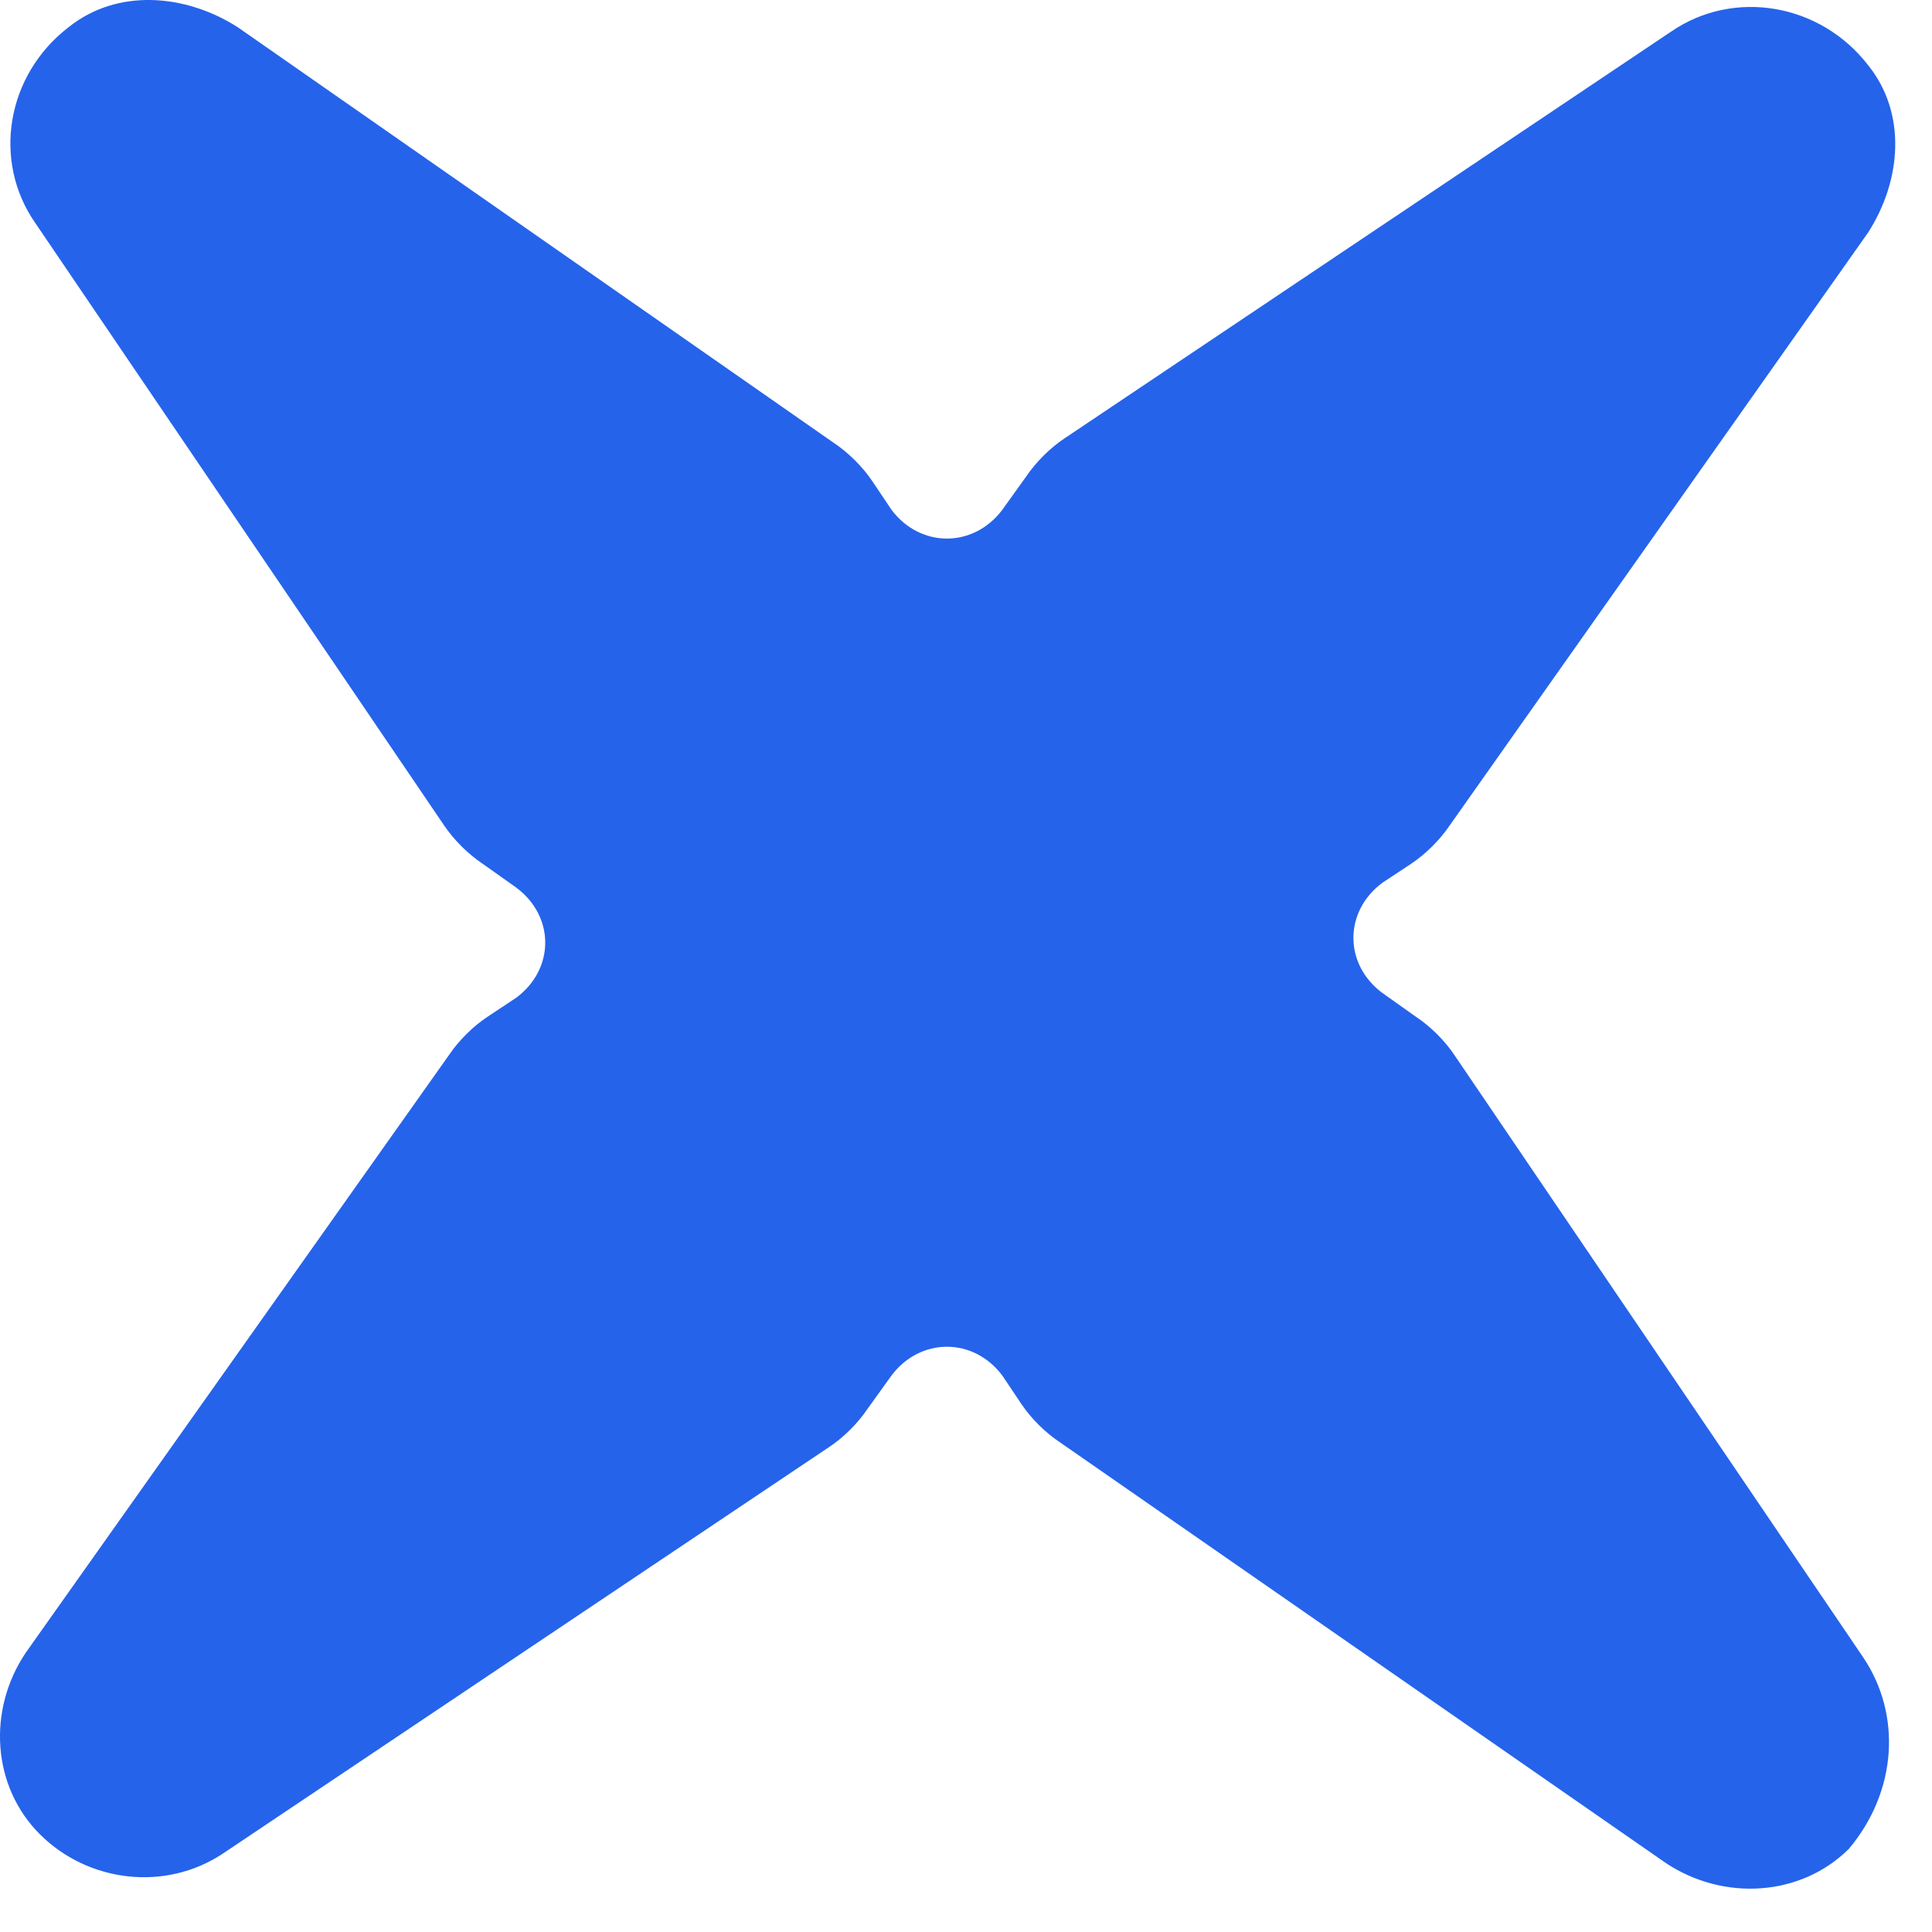
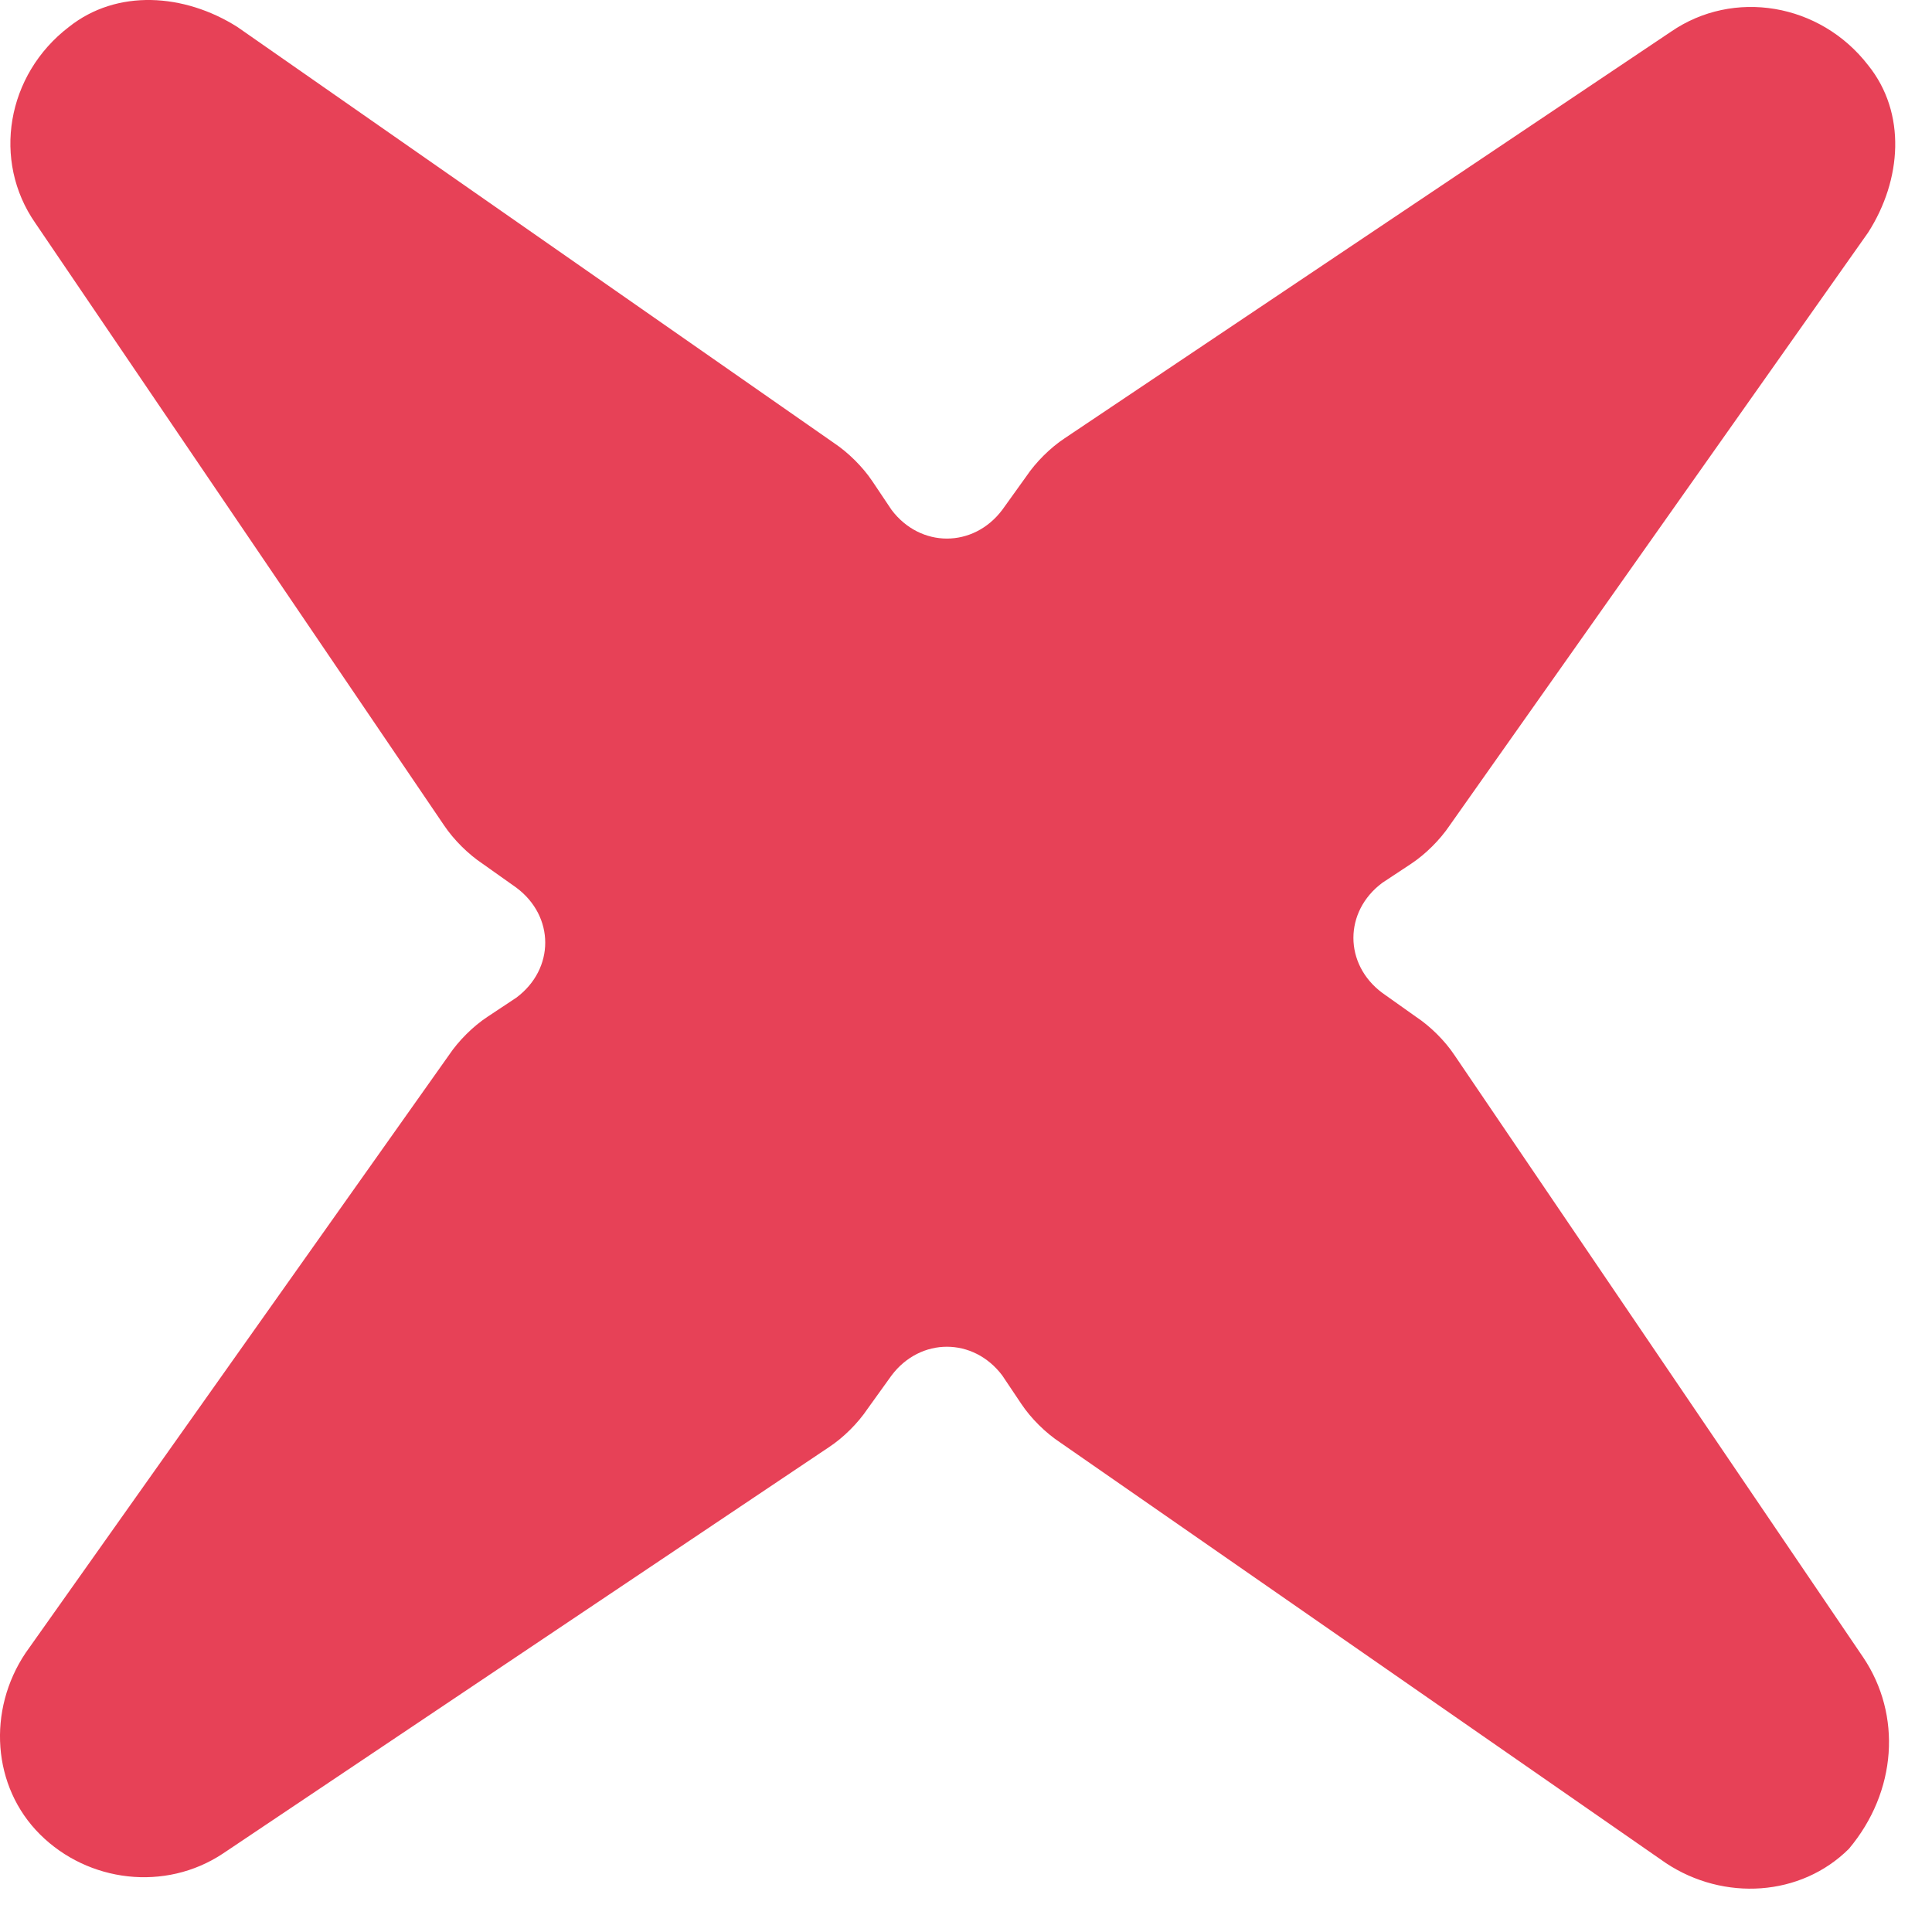
<svg xmlns="http://www.w3.org/2000/svg" width="31" height="31" viewBox="0 0 31 31" fill="none">
-   <path d="M29.898 26.596L23.337 16.929C23.183 16.698 22.951 16.468 22.72 16.315L22.179 15.931C21.562 15.471 21.562 14.627 22.179 14.166L22.642 13.86C22.874 13.706 23.105 13.476 23.26 13.246L29.975 3.731C30.516 2.887 30.593 1.813 29.975 1.046C29.203 0.048 27.814 -0.182 26.811 0.509L17.085 7.031C16.853 7.184 16.622 7.414 16.467 7.644L16.081 8.182C15.618 8.795 14.769 8.795 14.306 8.182L13.997 7.721C13.843 7.491 13.611 7.261 13.38 7.107L3.808 0.432C2.959 -0.105 1.878 -0.182 1.106 0.432C0.103 1.199 -0.129 2.58 0.566 3.578L7.127 13.246C7.282 13.476 7.513 13.706 7.745 13.86L8.285 14.243C8.903 14.704 8.903 15.547 8.285 16.008L7.822 16.315C7.59 16.468 7.359 16.698 7.204 16.929L0.412 26.52C-0.206 27.44 -0.129 28.668 0.643 29.435C1.415 30.203 2.65 30.356 3.576 29.742L13.302 23.22C13.534 23.067 13.765 22.837 13.92 22.606L14.306 22.069C14.769 21.456 15.618 21.456 16.081 22.069L16.39 22.53C16.544 22.76 16.776 22.99 17.008 23.143L26.733 29.896C27.66 30.509 28.895 30.433 29.667 29.665C30.439 28.745 30.516 27.517 29.898 26.596Z" fill="#2563EB" />
+   <path d="M29.898 26.596L23.337 16.929C23.183 16.698 22.951 16.468 22.72 16.315L22.179 15.931C21.562 15.471 21.562 14.627 22.179 14.166L22.642 13.86C22.874 13.706 23.105 13.476 23.26 13.246L29.975 3.731C30.516 2.887 30.593 1.813 29.975 1.046C29.203 0.048 27.814 -0.182 26.811 0.509L17.085 7.031C16.853 7.184 16.622 7.414 16.467 7.644L16.081 8.182C15.618 8.795 14.769 8.795 14.306 8.182L13.997 7.721C13.843 7.491 13.611 7.261 13.38 7.107L3.808 0.432C2.959 -0.105 1.878 -0.182 1.106 0.432C0.103 1.199 -0.129 2.58 0.566 3.578L7.127 13.246C7.282 13.476 7.513 13.706 7.745 13.86L8.285 14.243C8.903 14.704 8.903 15.547 8.285 16.008L7.822 16.315C7.59 16.468 7.359 16.698 7.204 16.929L0.412 26.52C-0.206 27.44 -0.129 28.668 0.643 29.435C1.415 30.203 2.65 30.356 3.576 29.742L13.302 23.22C13.534 23.067 13.765 22.837 13.92 22.606L14.306 22.069C14.769 21.456 15.618 21.456 16.081 22.069L16.39 22.53C16.544 22.76 16.776 22.99 17.008 23.143L26.733 29.896C27.66 30.509 28.895 30.433 29.667 29.665C30.439 28.745 30.516 27.517 29.898 26.596Z" fill="#e74157" />
</svg>
